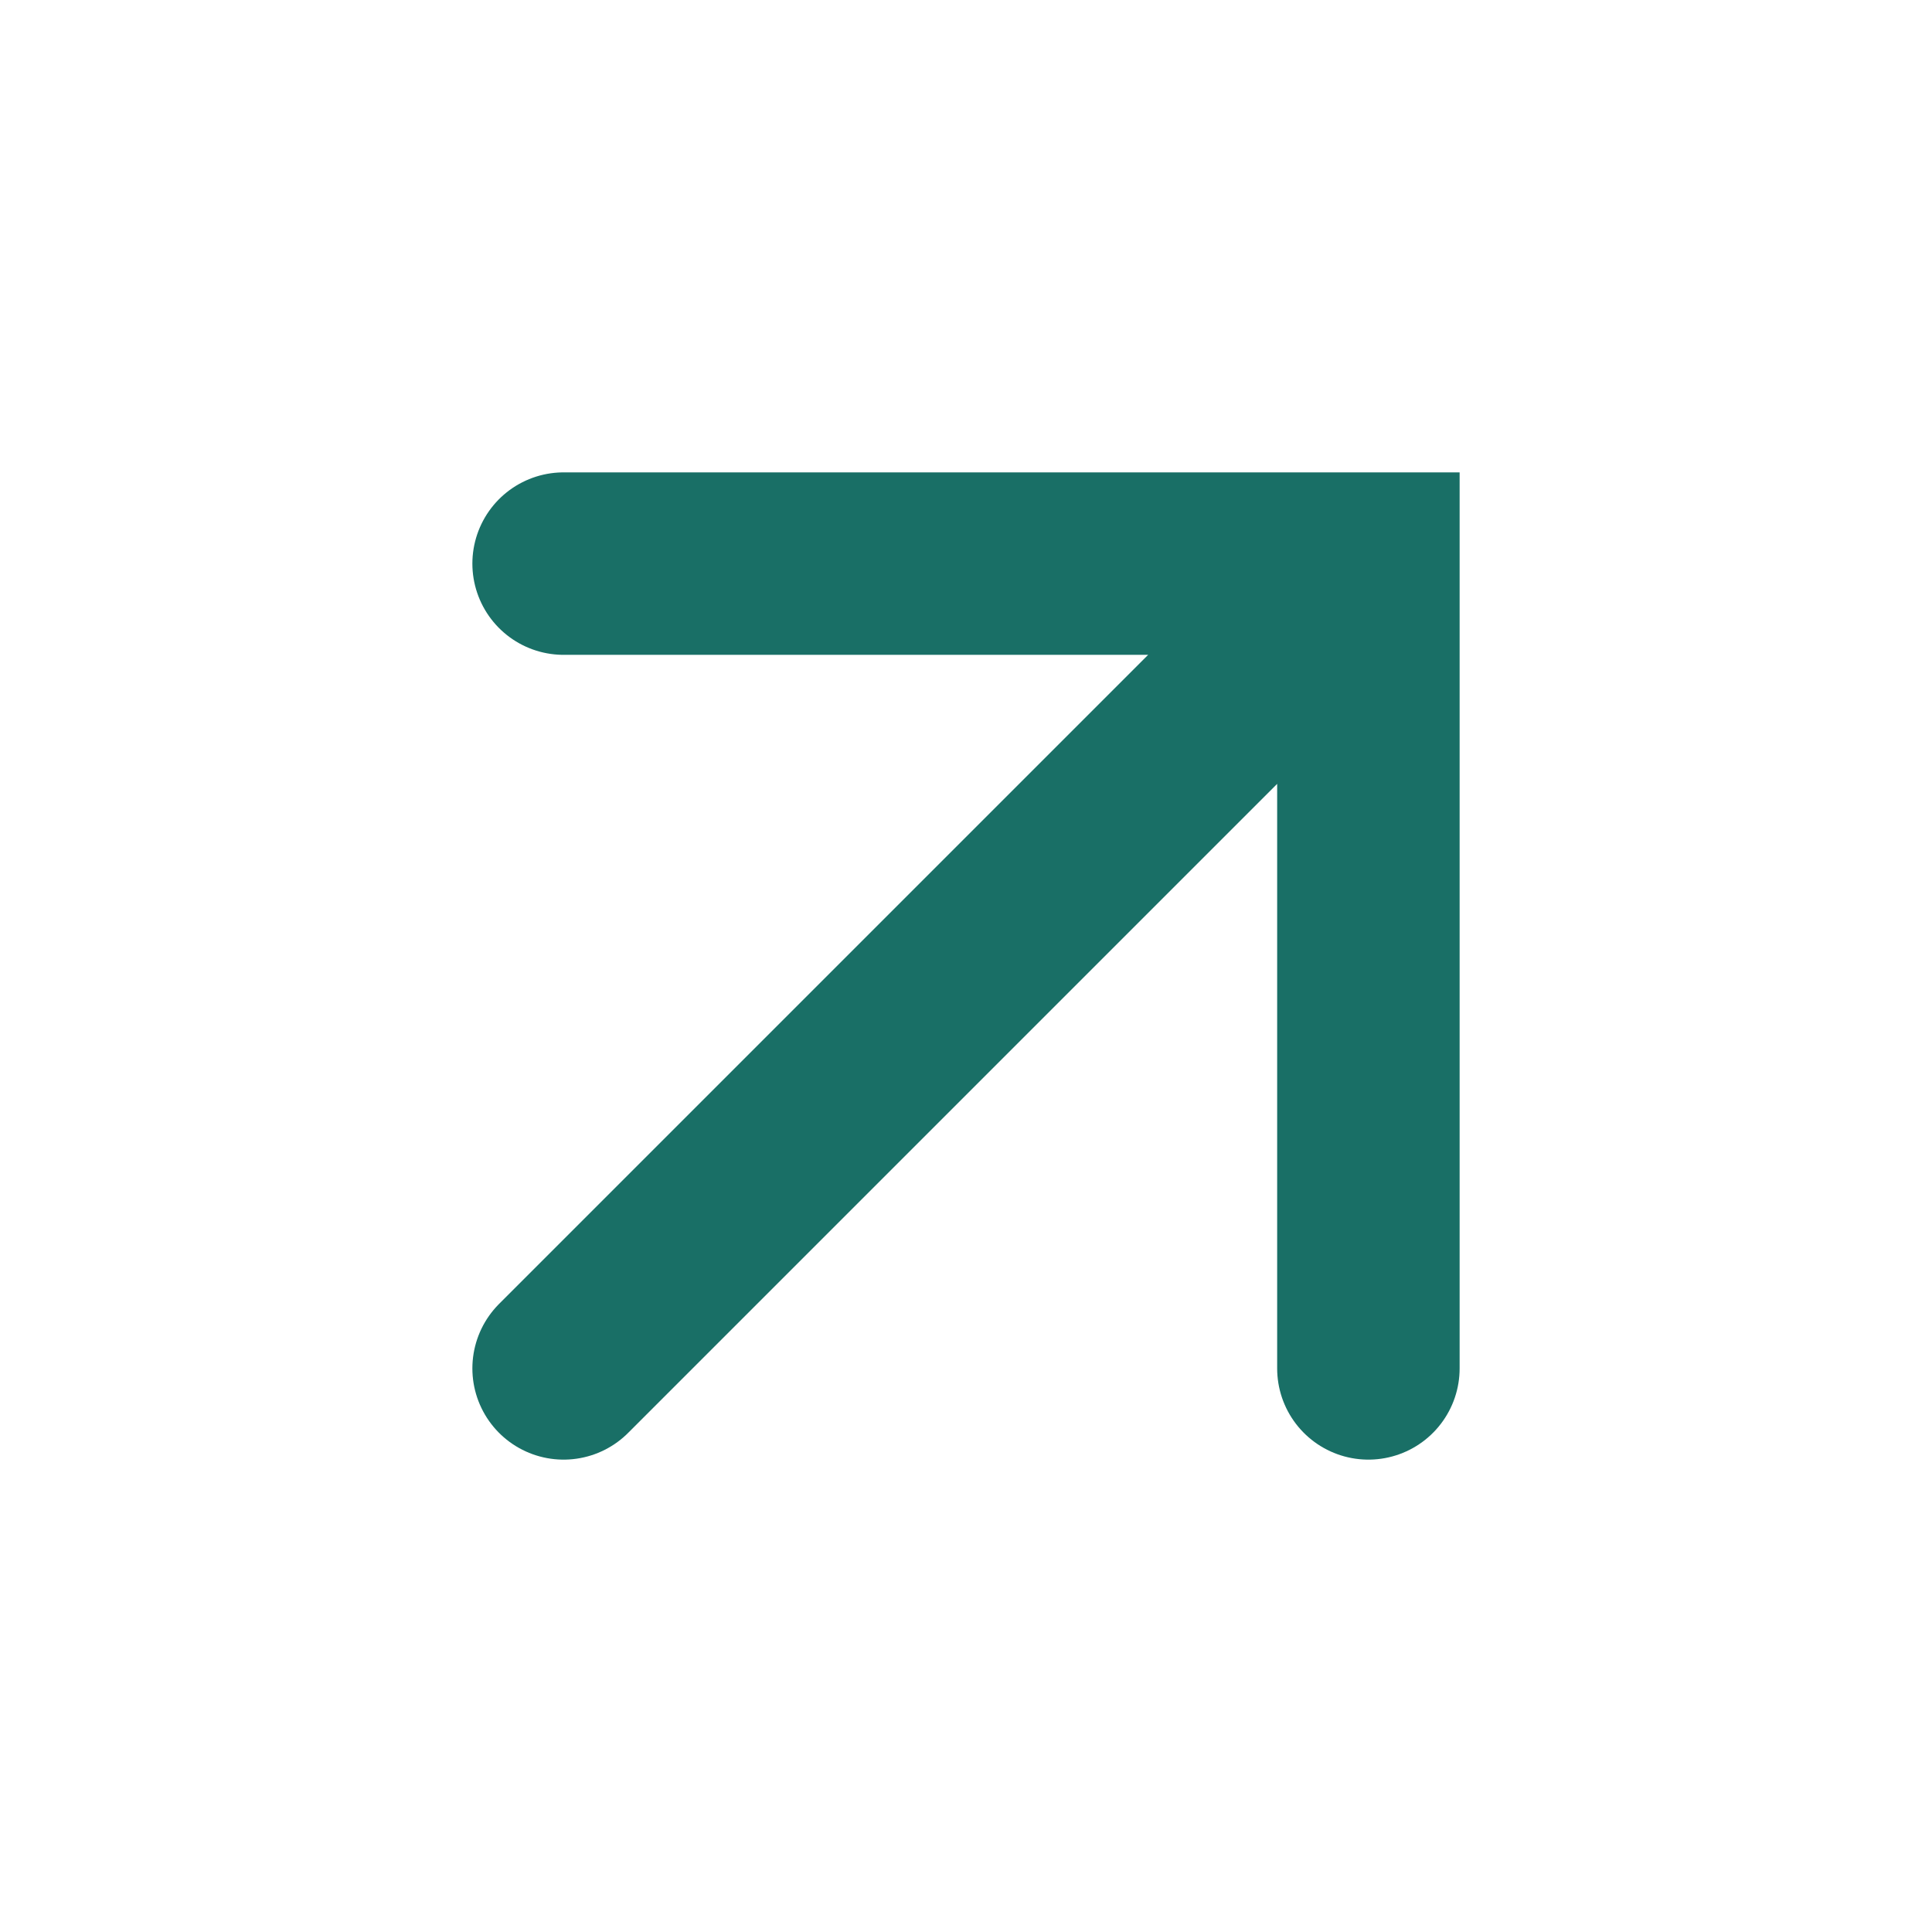
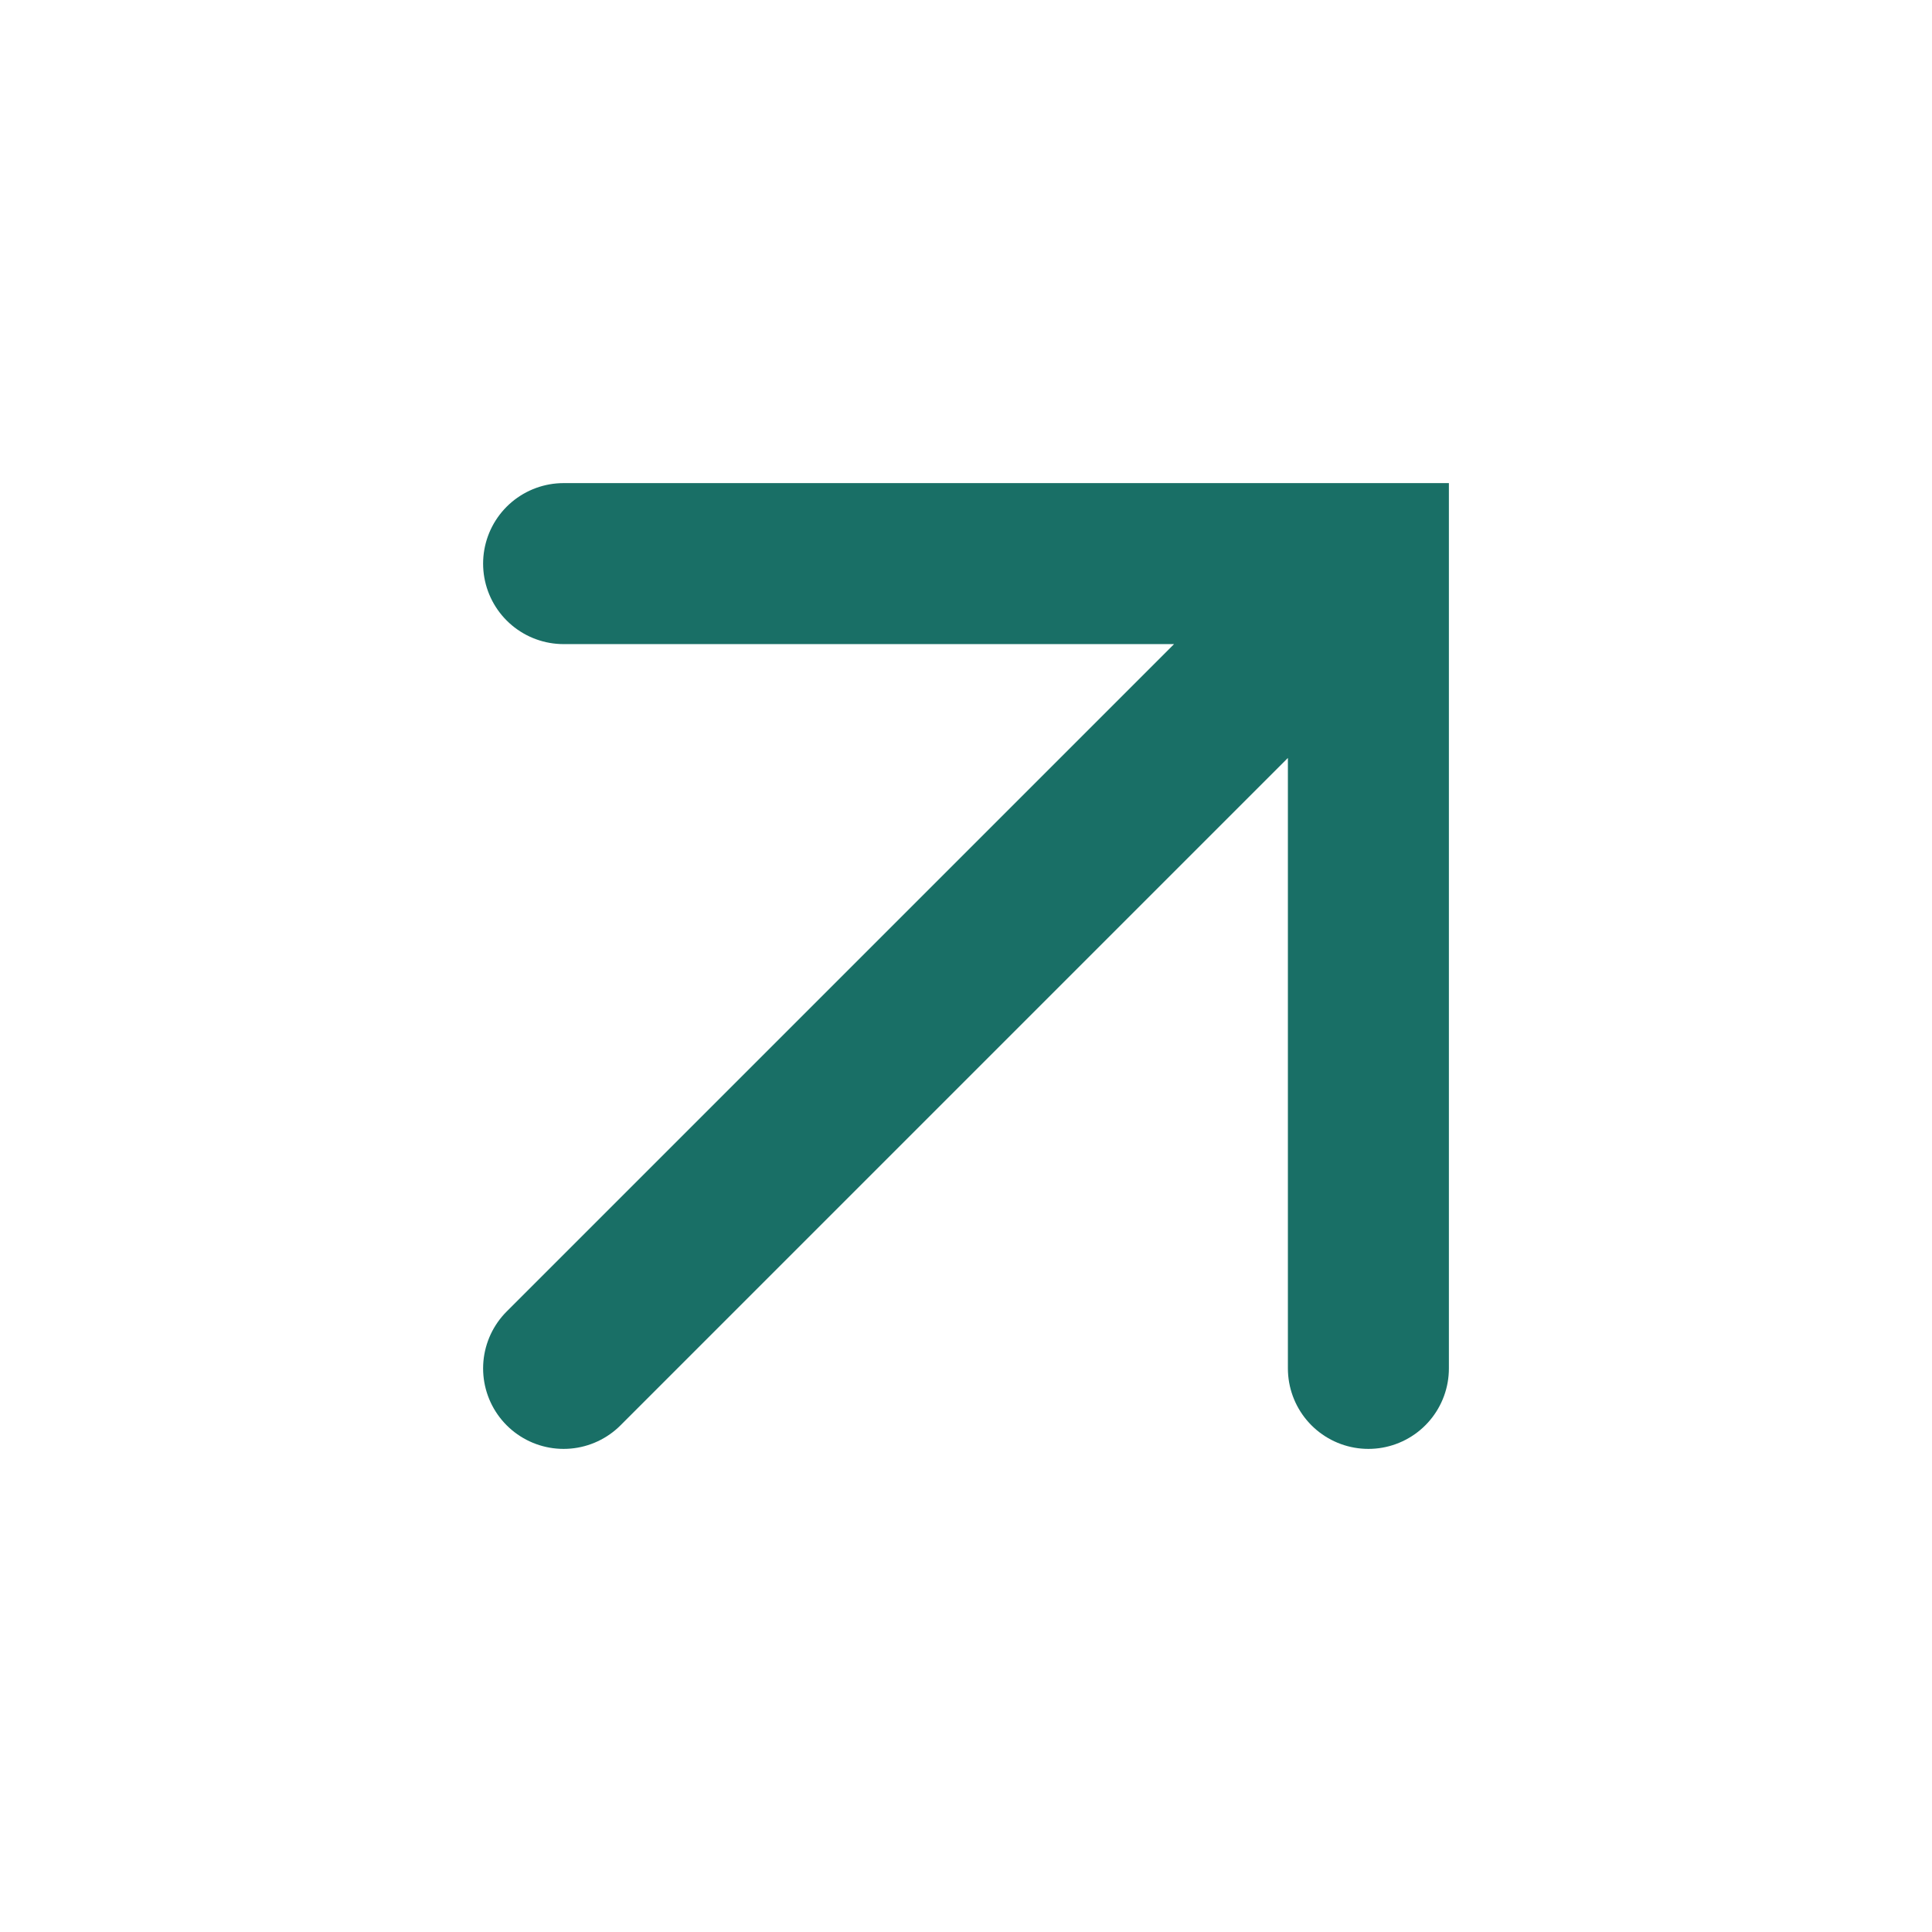
<svg xmlns="http://www.w3.org/2000/svg" preserveAspectRatio="none" overflow="visible" style="display: block;" width="18" height="18" viewBox="0 0 18 18" fill="none">
  <g id="Frame">
-     <path id="Vector" d="M12.749 12.749V5.251H5.251M12.749 5.251L5.251 12.749" stroke-width="1.7" stroke-linecap="round" stroke="#196F66" />
+     <path id="Vector" d="M12.749 12.749V5.251H5.251M12.749 5.251L5.251 12.749" stroke-width="1.5" stroke-linecap="round" stroke="#196F66" />
  </g>
</svg>
